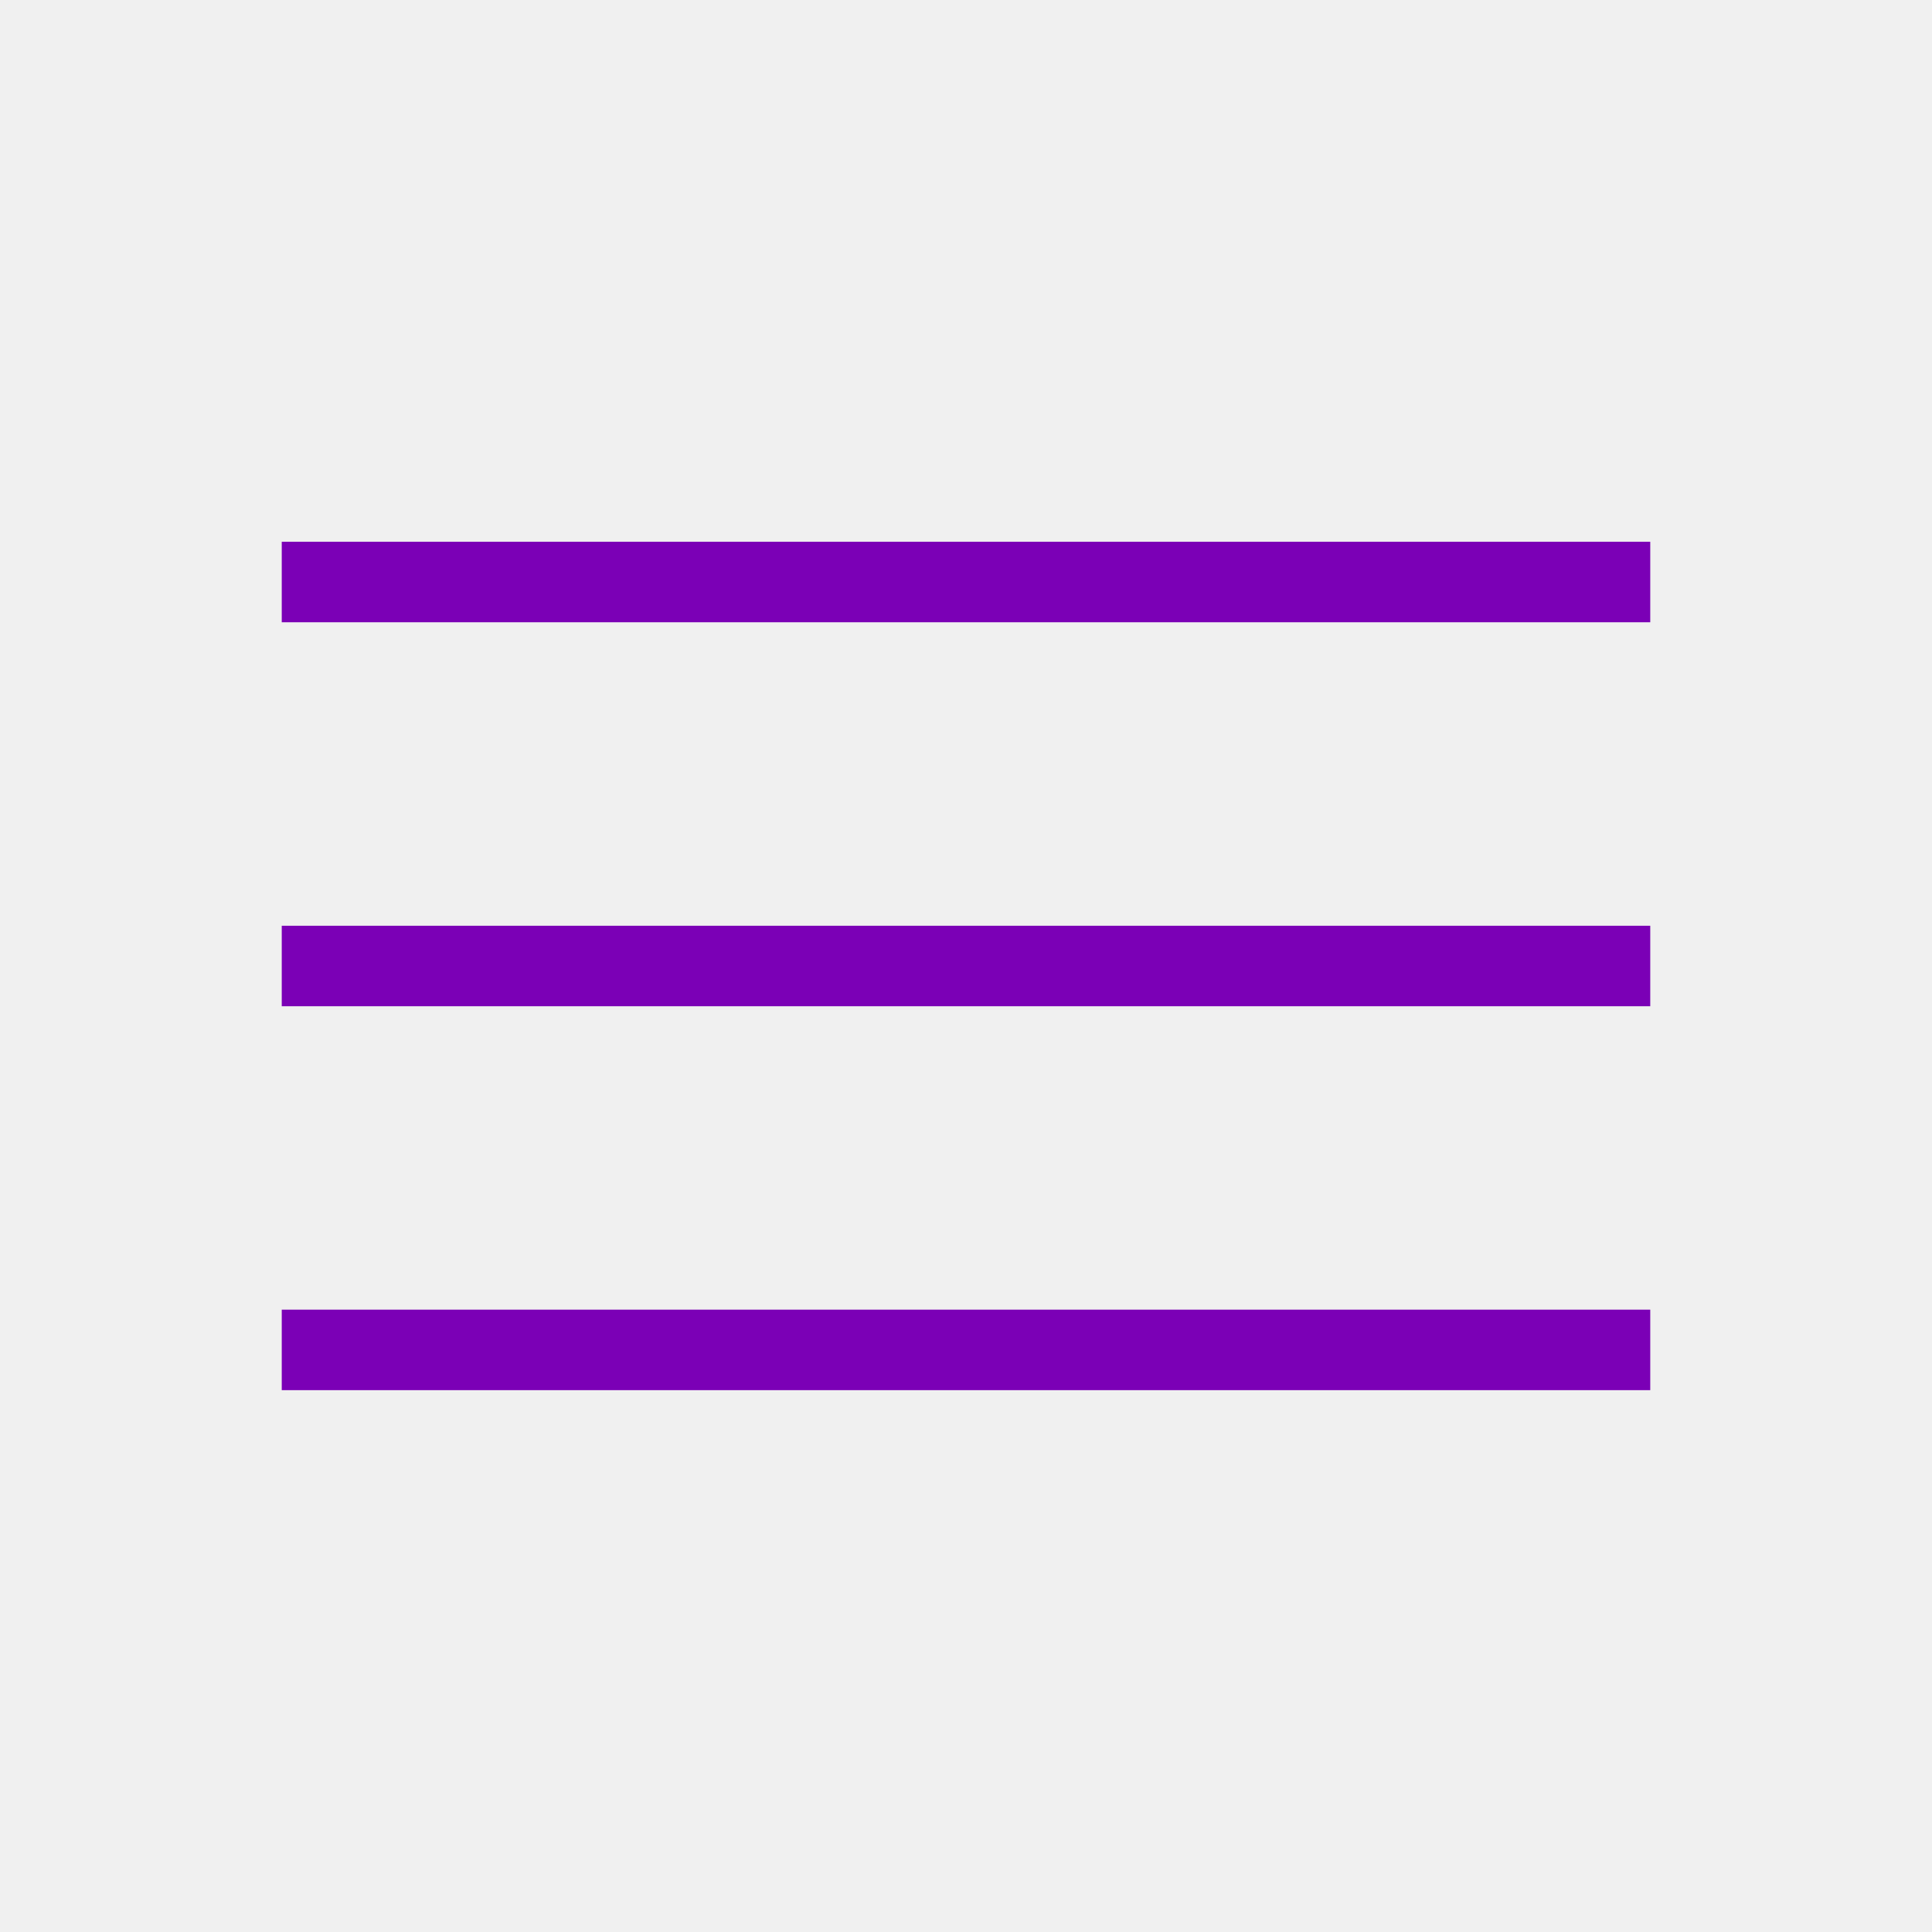
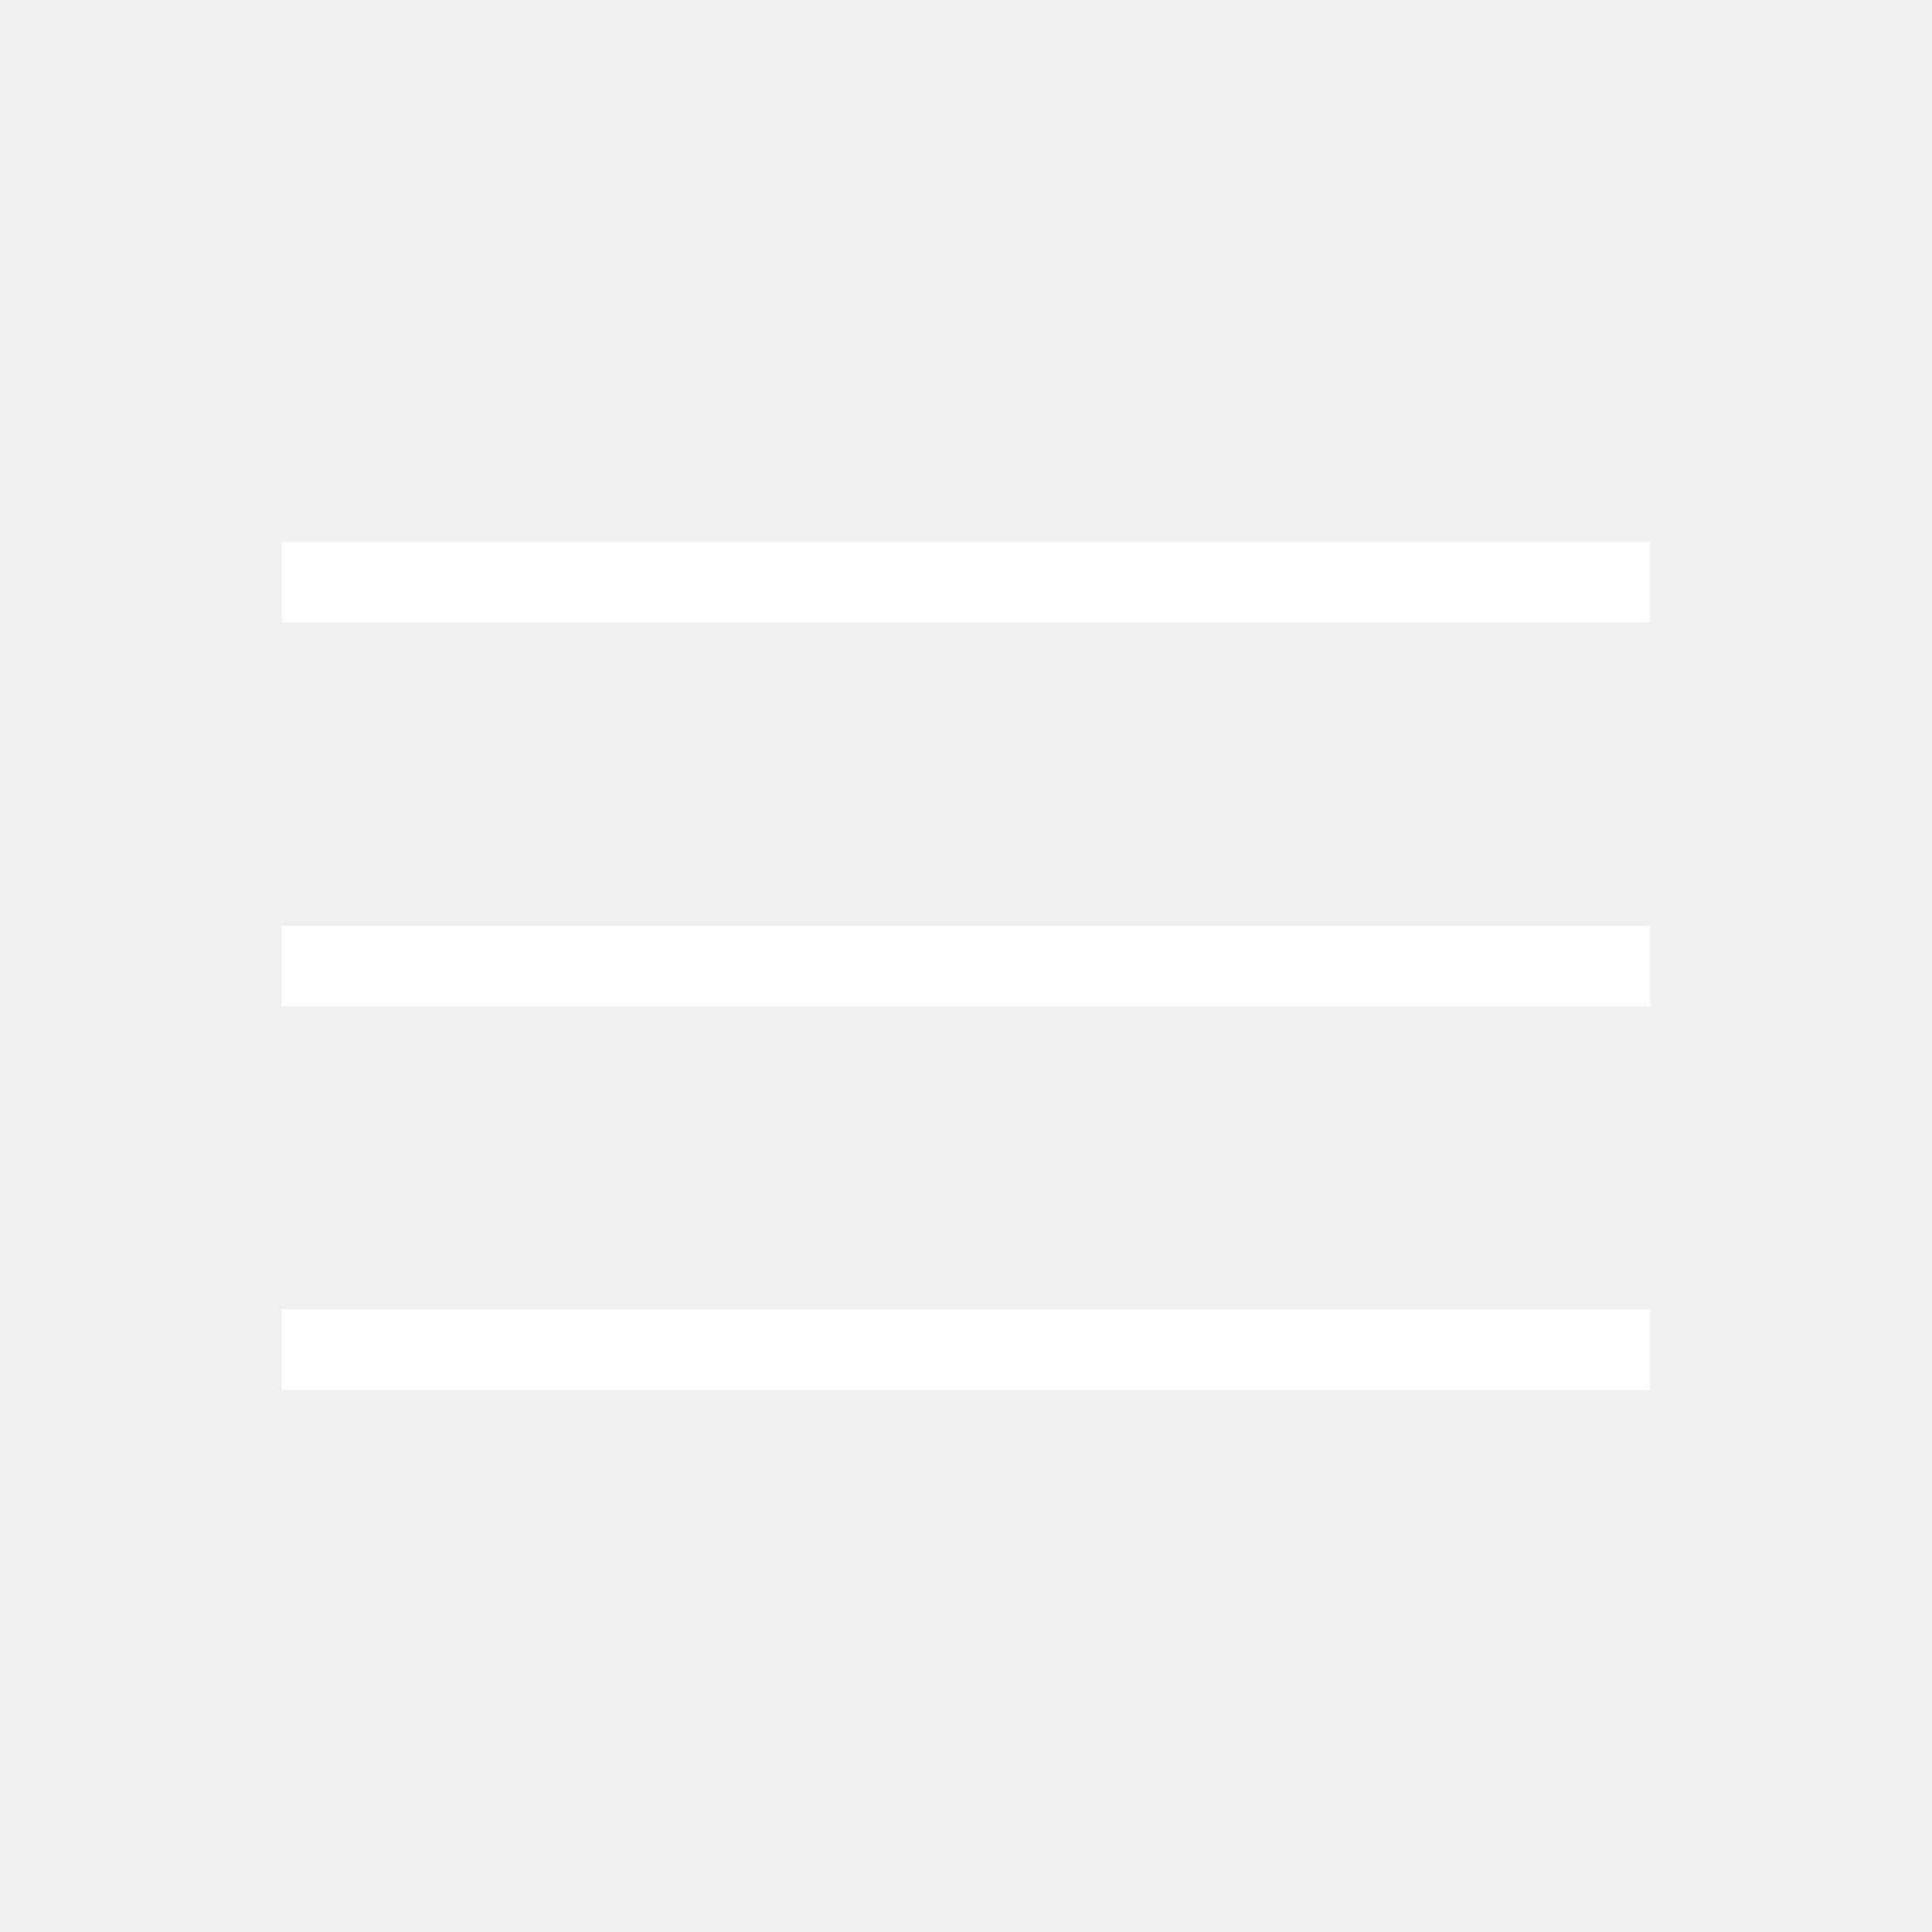
<svg xmlns="http://www.w3.org/2000/svg" width="24" height="24" viewBox="0 0 24 24" fill="none">
-   <path d="M3.5 17.269V16.269H20.5V17.269H3.5ZM3.5 12.5V11.5H20.5V12.5H3.5ZM3.5 7.73V6.73H20.5V7.73H3.5Z" fill="#7B00B6" />
+   <path d="M3.5 17.269V16.269H20.5V17.269H3.5ZM3.5 12.5V11.5H20.5V12.5H3.5ZM3.5 7.73V6.73H20.5V7.73H3.5Z" fill="#fff" />
</svg>
